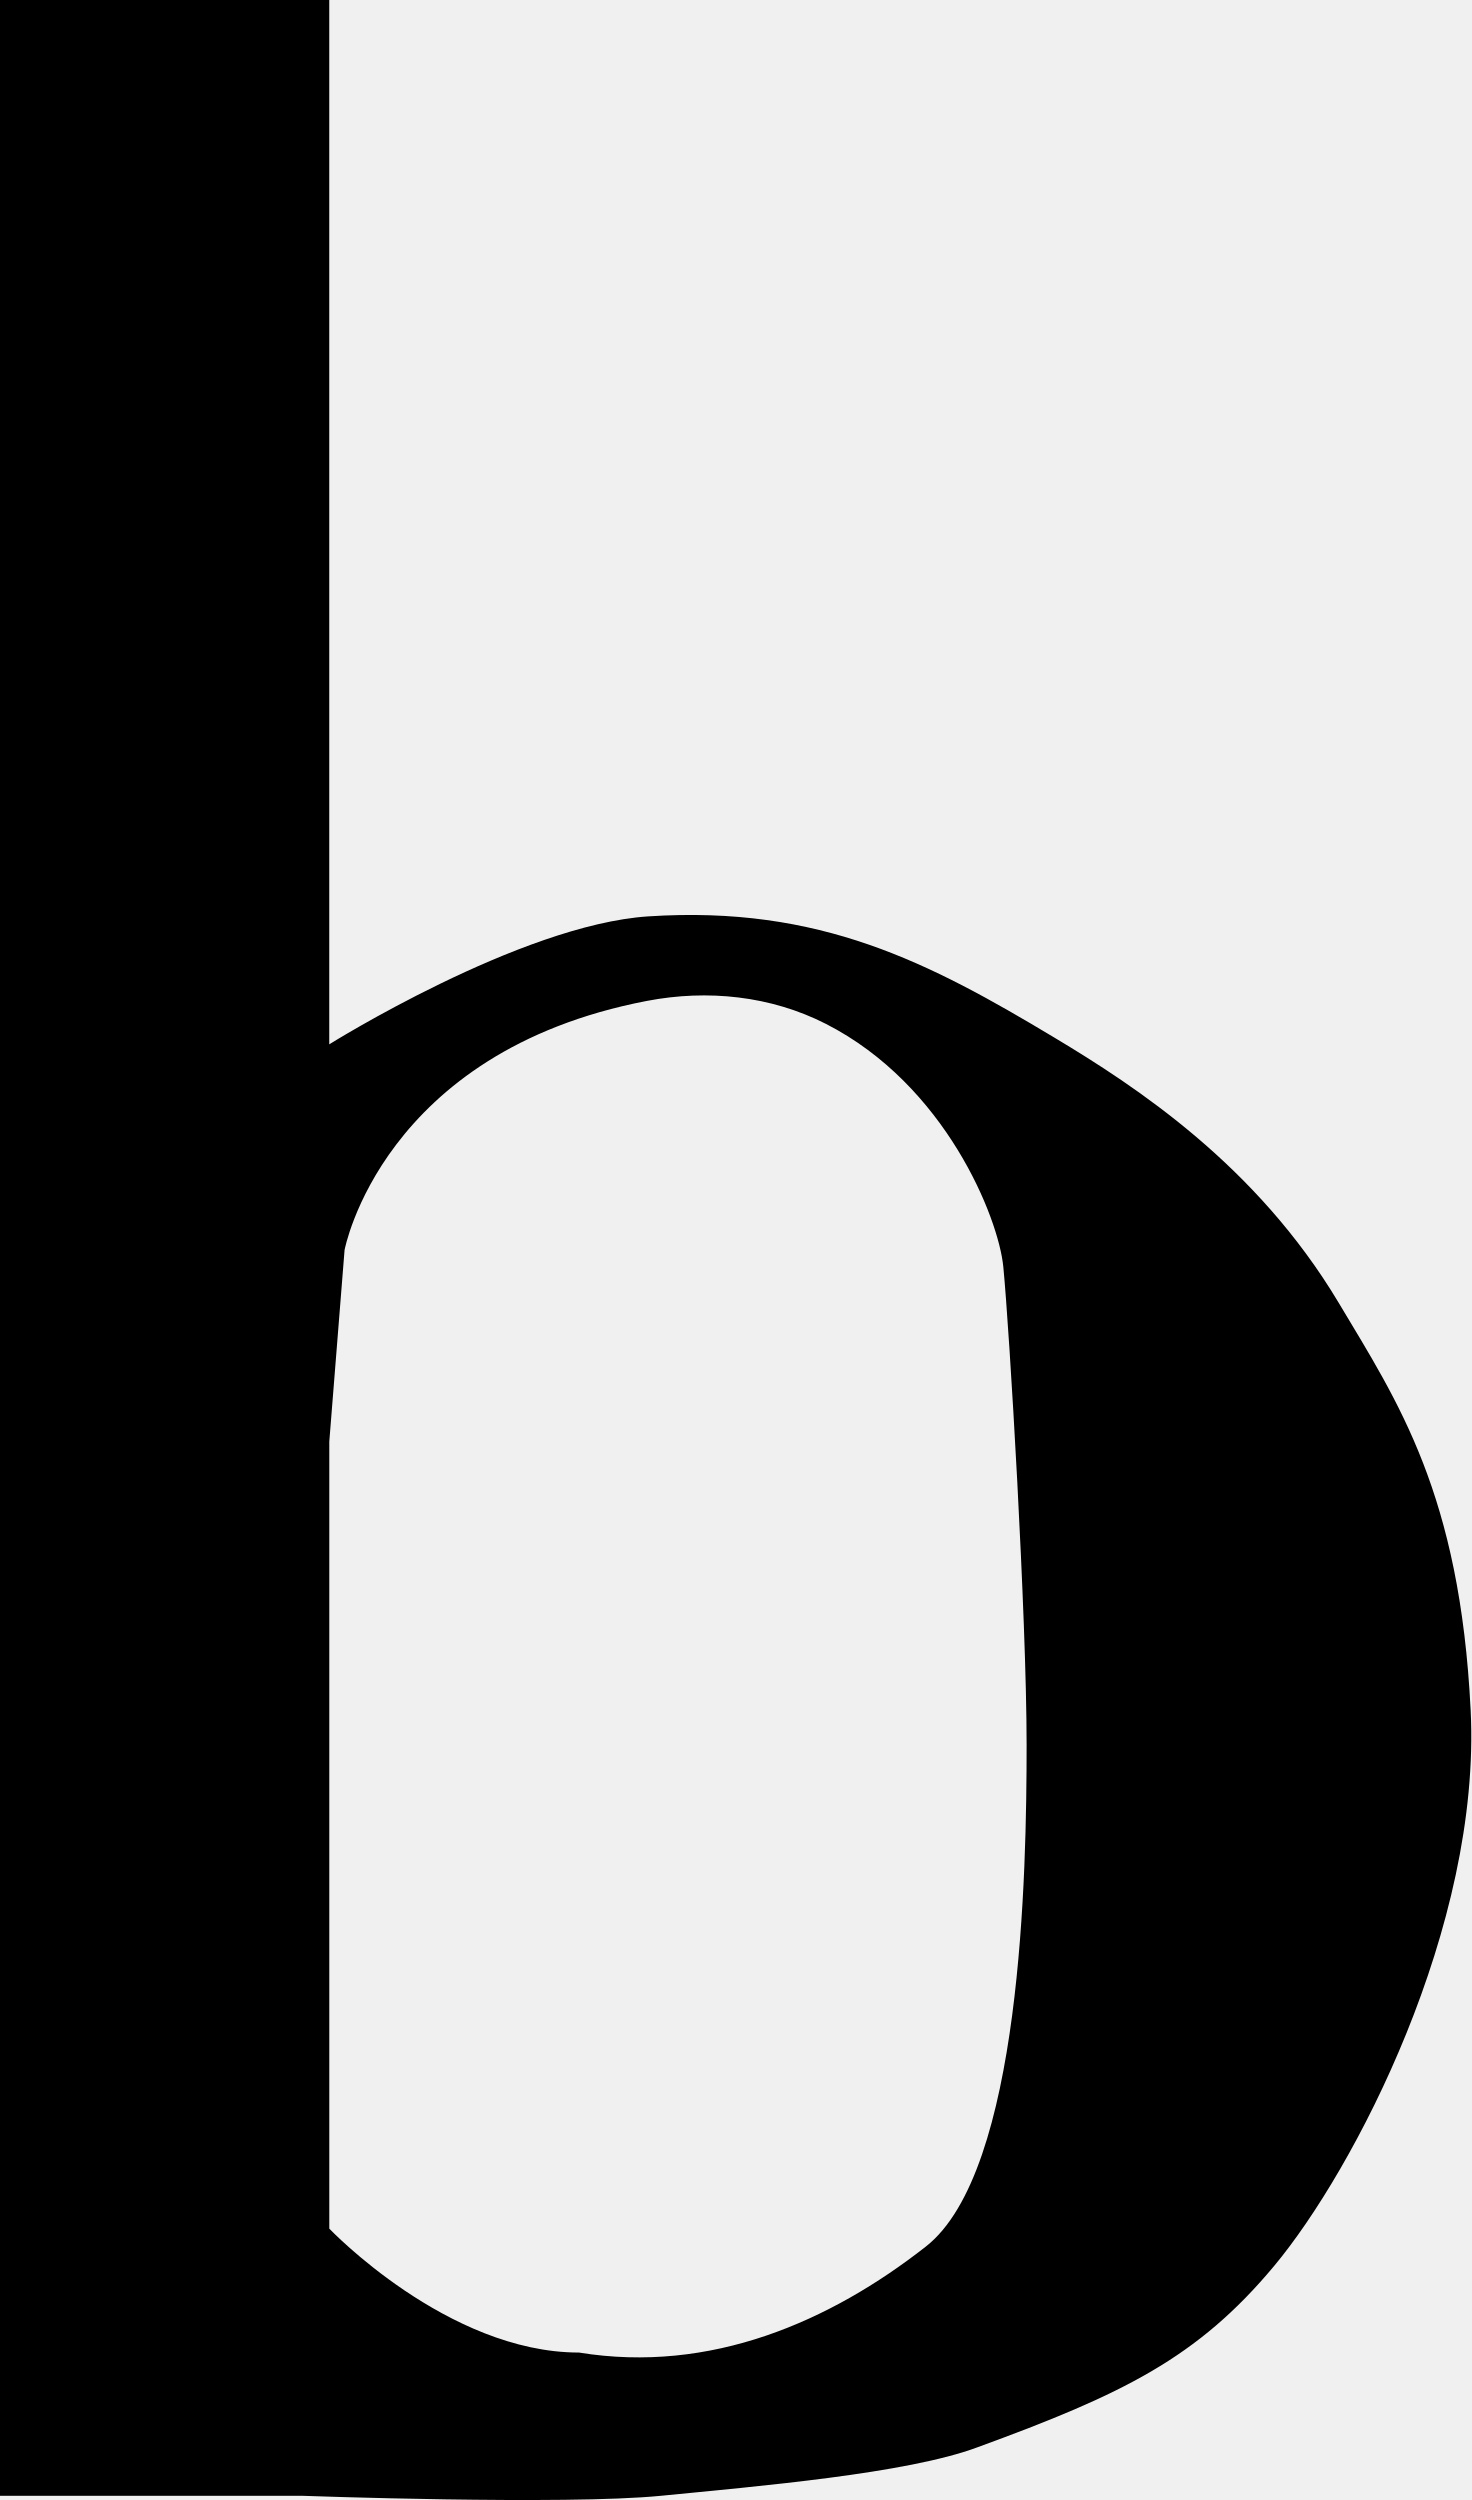
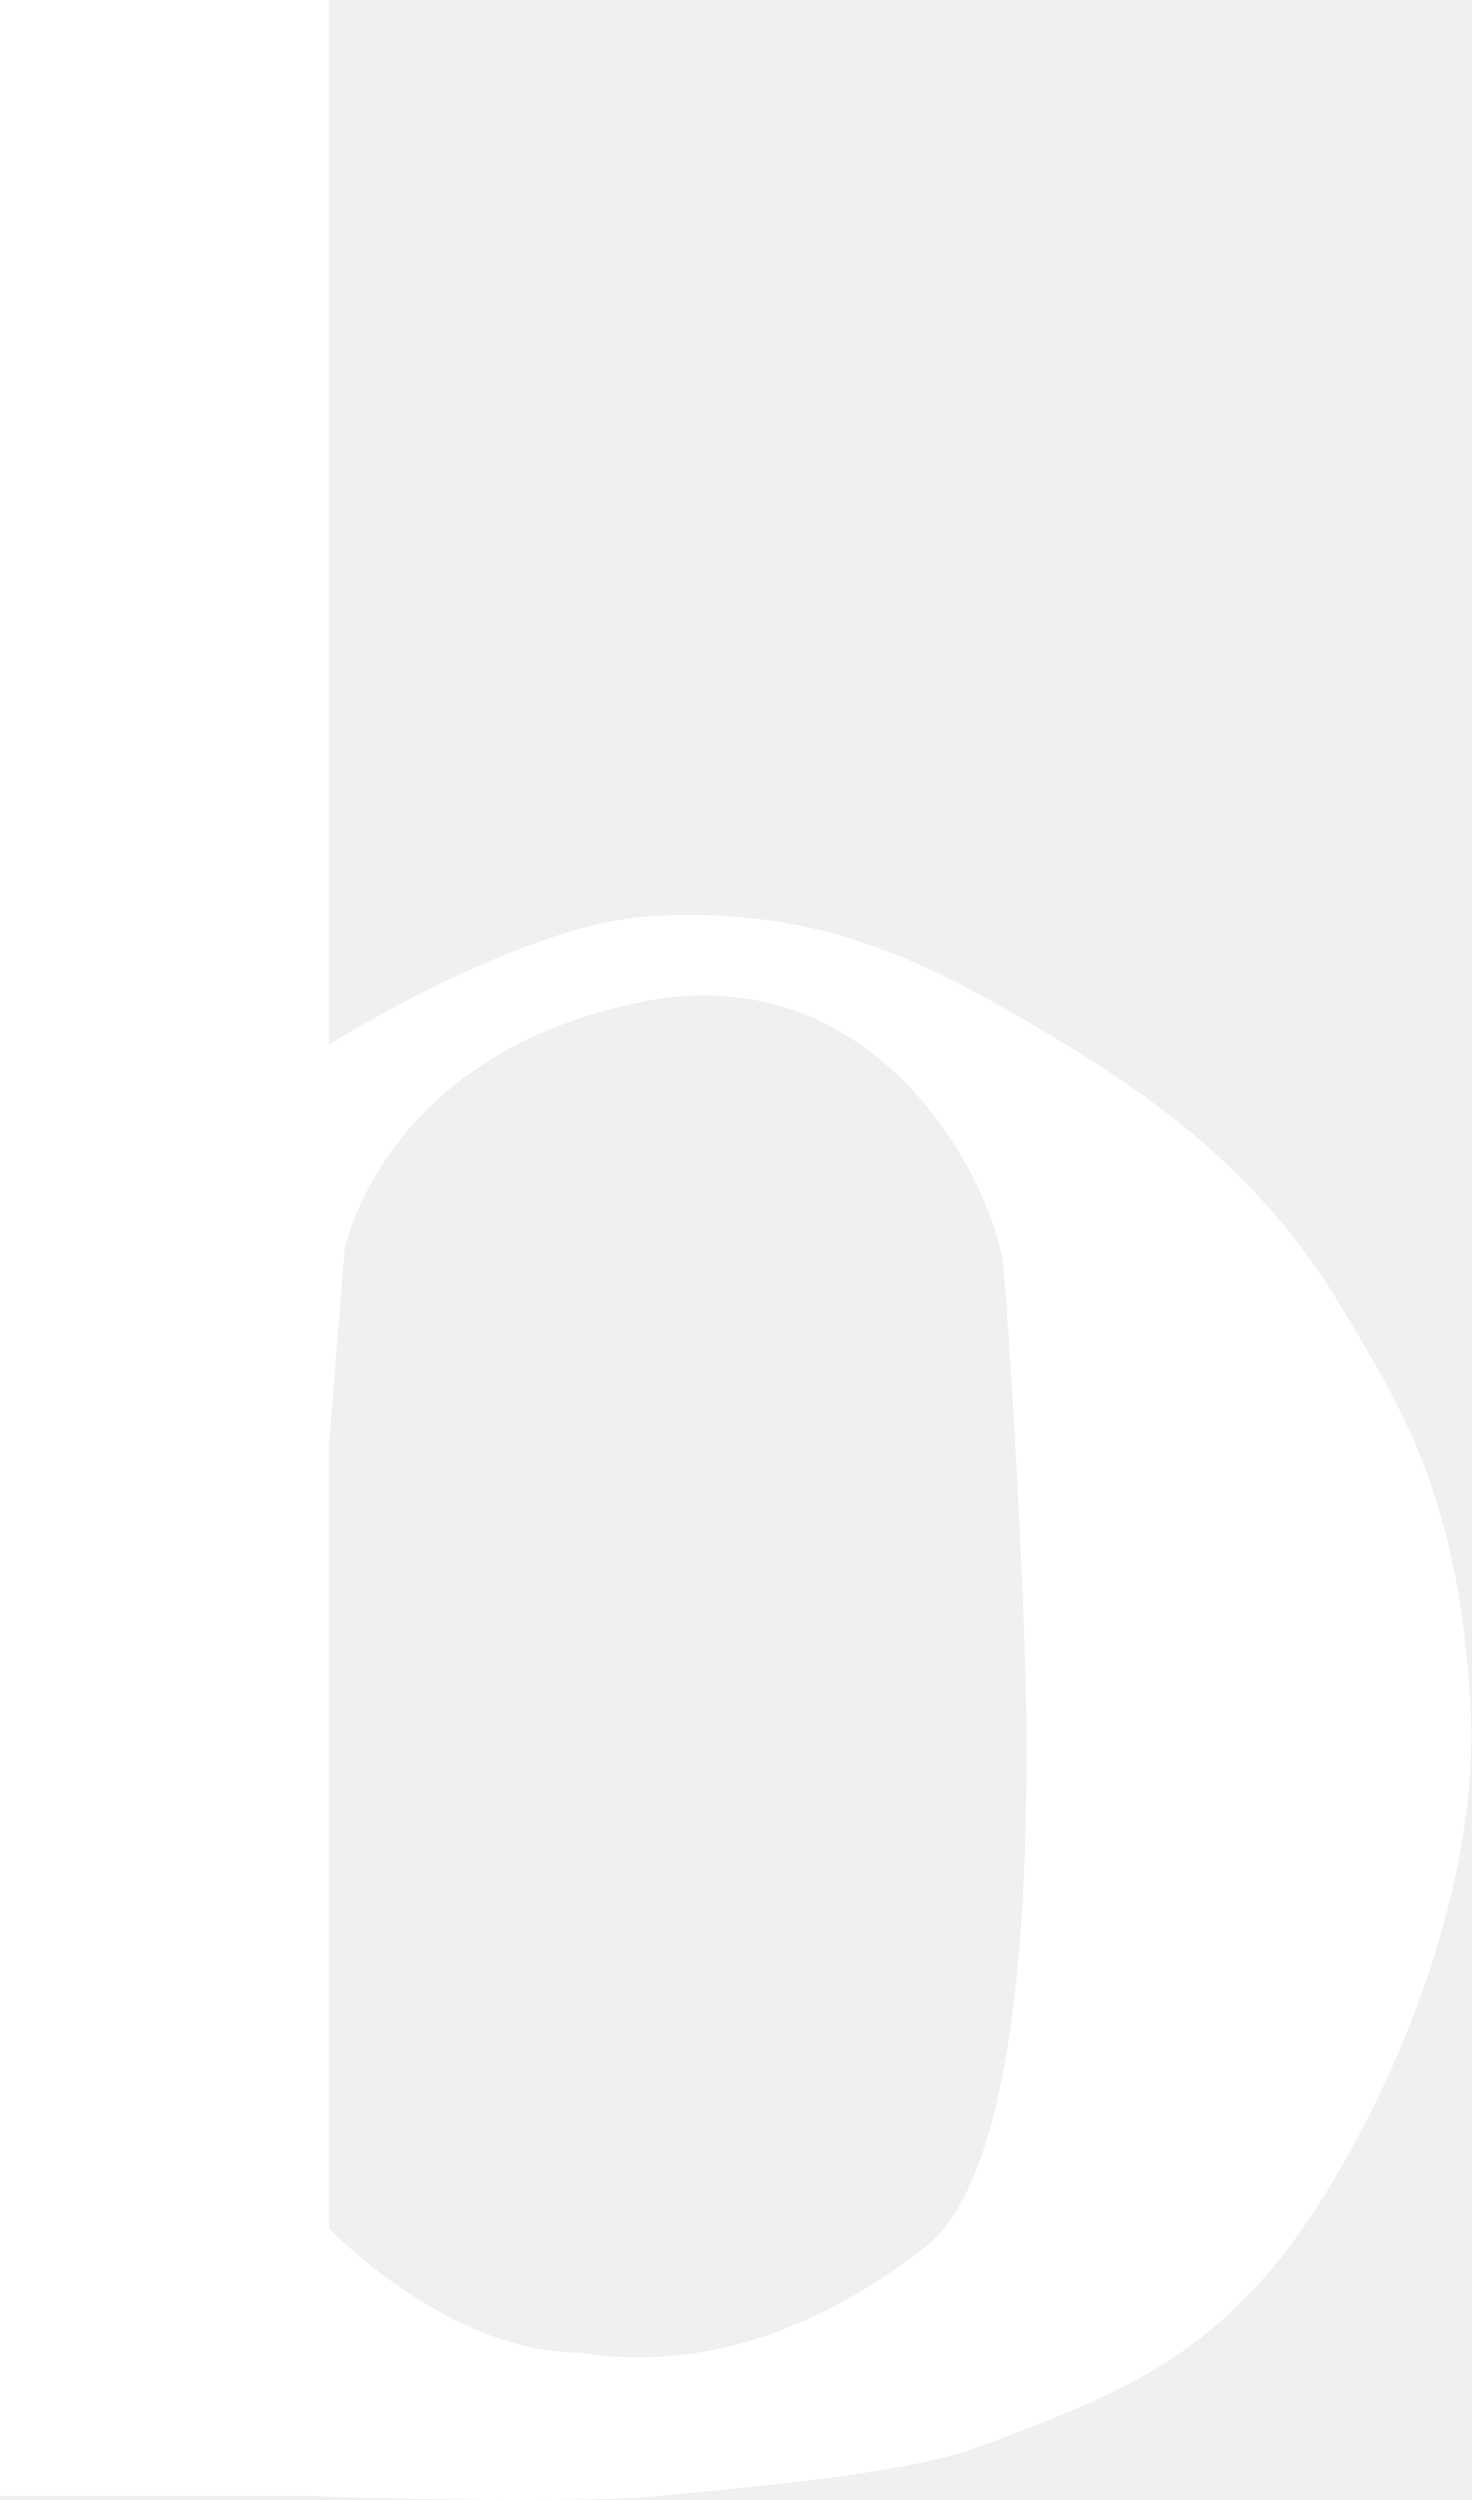
<svg xmlns="http://www.w3.org/2000/svg" id="Layer_1" data-name="Layer 1" viewBox="0 0 397.74 675.84">
  <defs>
    <style>
      .cls-1 {
        stroke-width: 0px;
      }
    </style>
  </defs>
-   <path class="cls-1" d="m397.57,462.32c-2.91-58.47-19.57-83.18-35.7-110.17-22.19-37.12-54.74-58.4-76.85-71.66-33.76-20.26-63.33-35.8-109.77-32.76-34.6,2.26-86.24,34.59-86.24,34.59V0H0v674.7h81.58s71.03,2.58,97.13,0c26.1-2.58,66.55-5.99,85.56-13.12,39.24-14.34,59.43-24.12,80.2-49.04,21.64-25.97,56.01-91.75,53.1-150.22Zm-147.26,144.99c-25.87,20.28-58.18,34.47-93.78,28.67-35.6,0-67.51-33.5-67.51-33.5v-212.75l4.13-51.81s10.02-53.58,81.74-67.34c16.41-3.15,33.5-1.38,48.38,6.21,32.33,16.47,46.67,52.42,47.96,65.67,1.67,17.13,6.3,94.73,6.3,129.22s-1.35,115.35-27.22,135.63Z" />
+   <path class="cls-1" fill="white" d="m397.57,462.32c-2.91-58.47-19.57-83.18-35.7-110.17-22.19-37.12-54.74-58.4-76.85-71.66-33.76-20.26-63.33-35.8-109.77-32.76-34.6,2.26-86.24,34.59-86.24,34.59V0H0v674.7h81.58s71.03,2.58,97.13,0c26.1-2.58,66.55-5.99,85.56-13.12,39.24-14.34,59.43-24.12,80.2-49.04,21.64-25.97,56.01-91.75,53.1-150.22Zm-147.26,144.99c-25.87,20.28-58.18,34.47-93.78,28.67-35.6,0-67.51-33.5-67.51-33.5v-212.75l4.13-51.81s10.02-53.58,81.74-67.34c16.41-3.15,33.5-1.38,48.38,6.21,32.33,16.47,46.67,52.42,47.96,65.67,1.67,17.13,6.3,94.73,6.3,129.22s-1.35,115.35-27.22,135.63Z" />
</svg>
